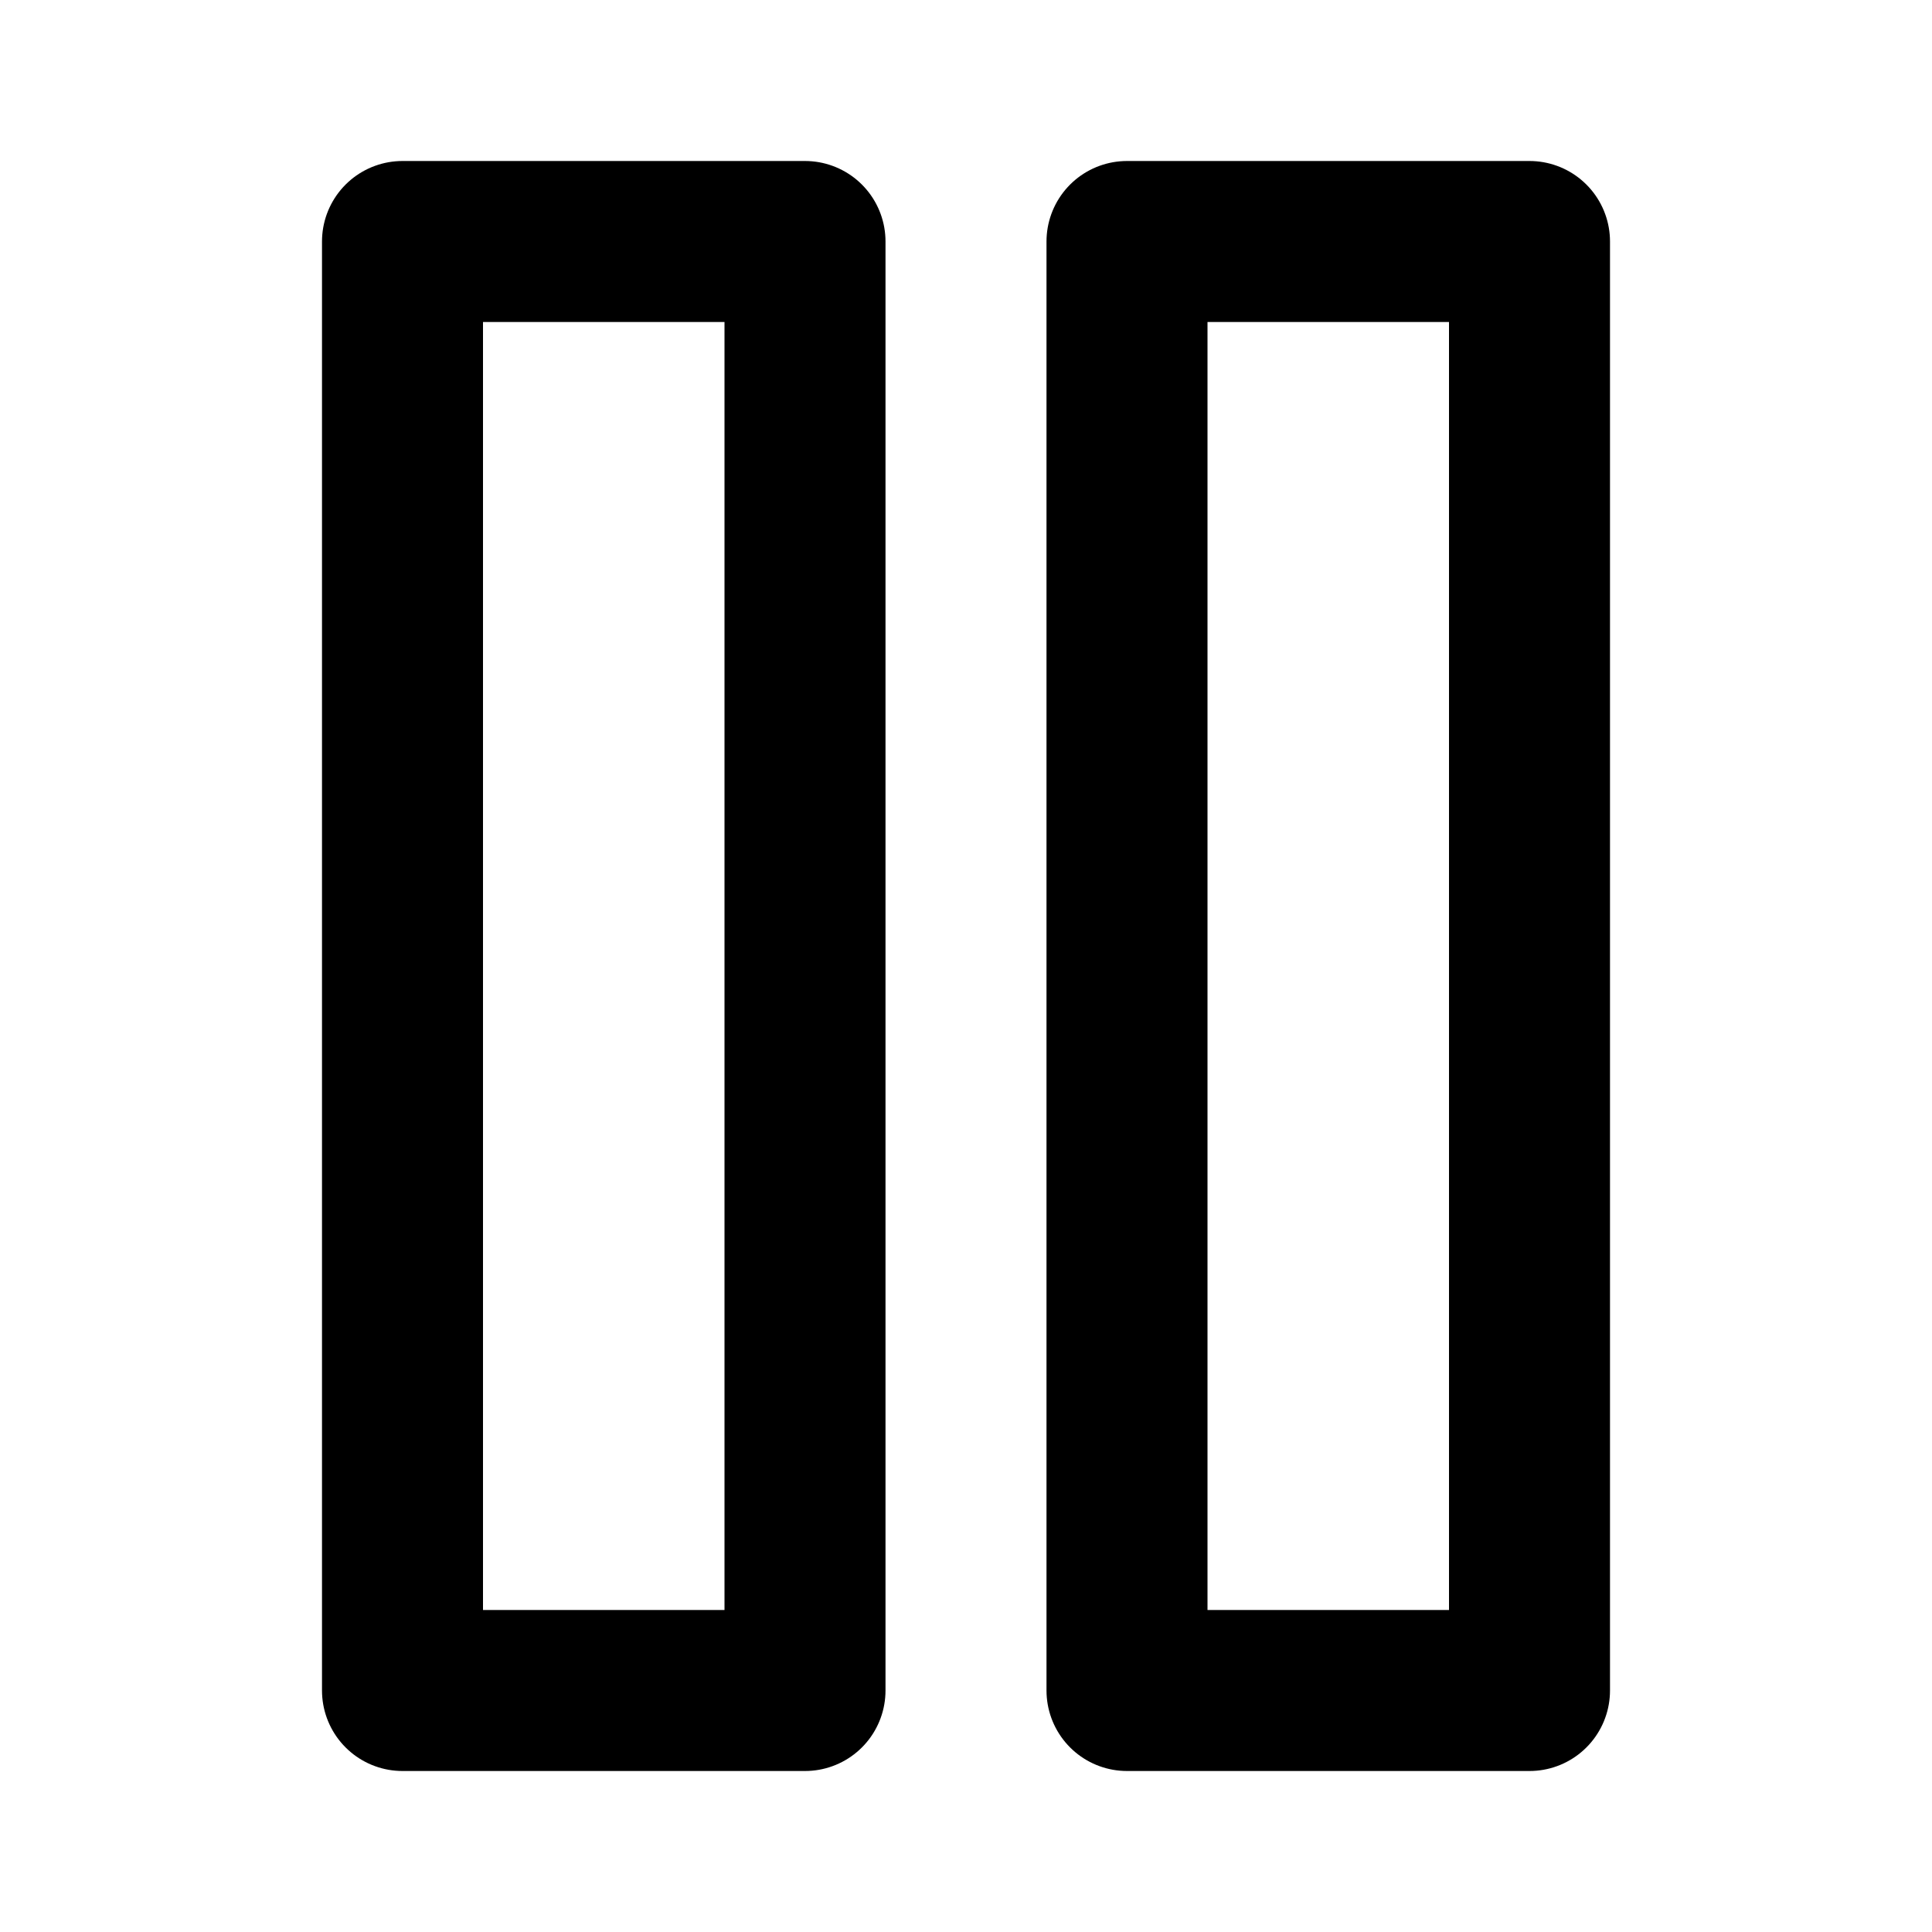
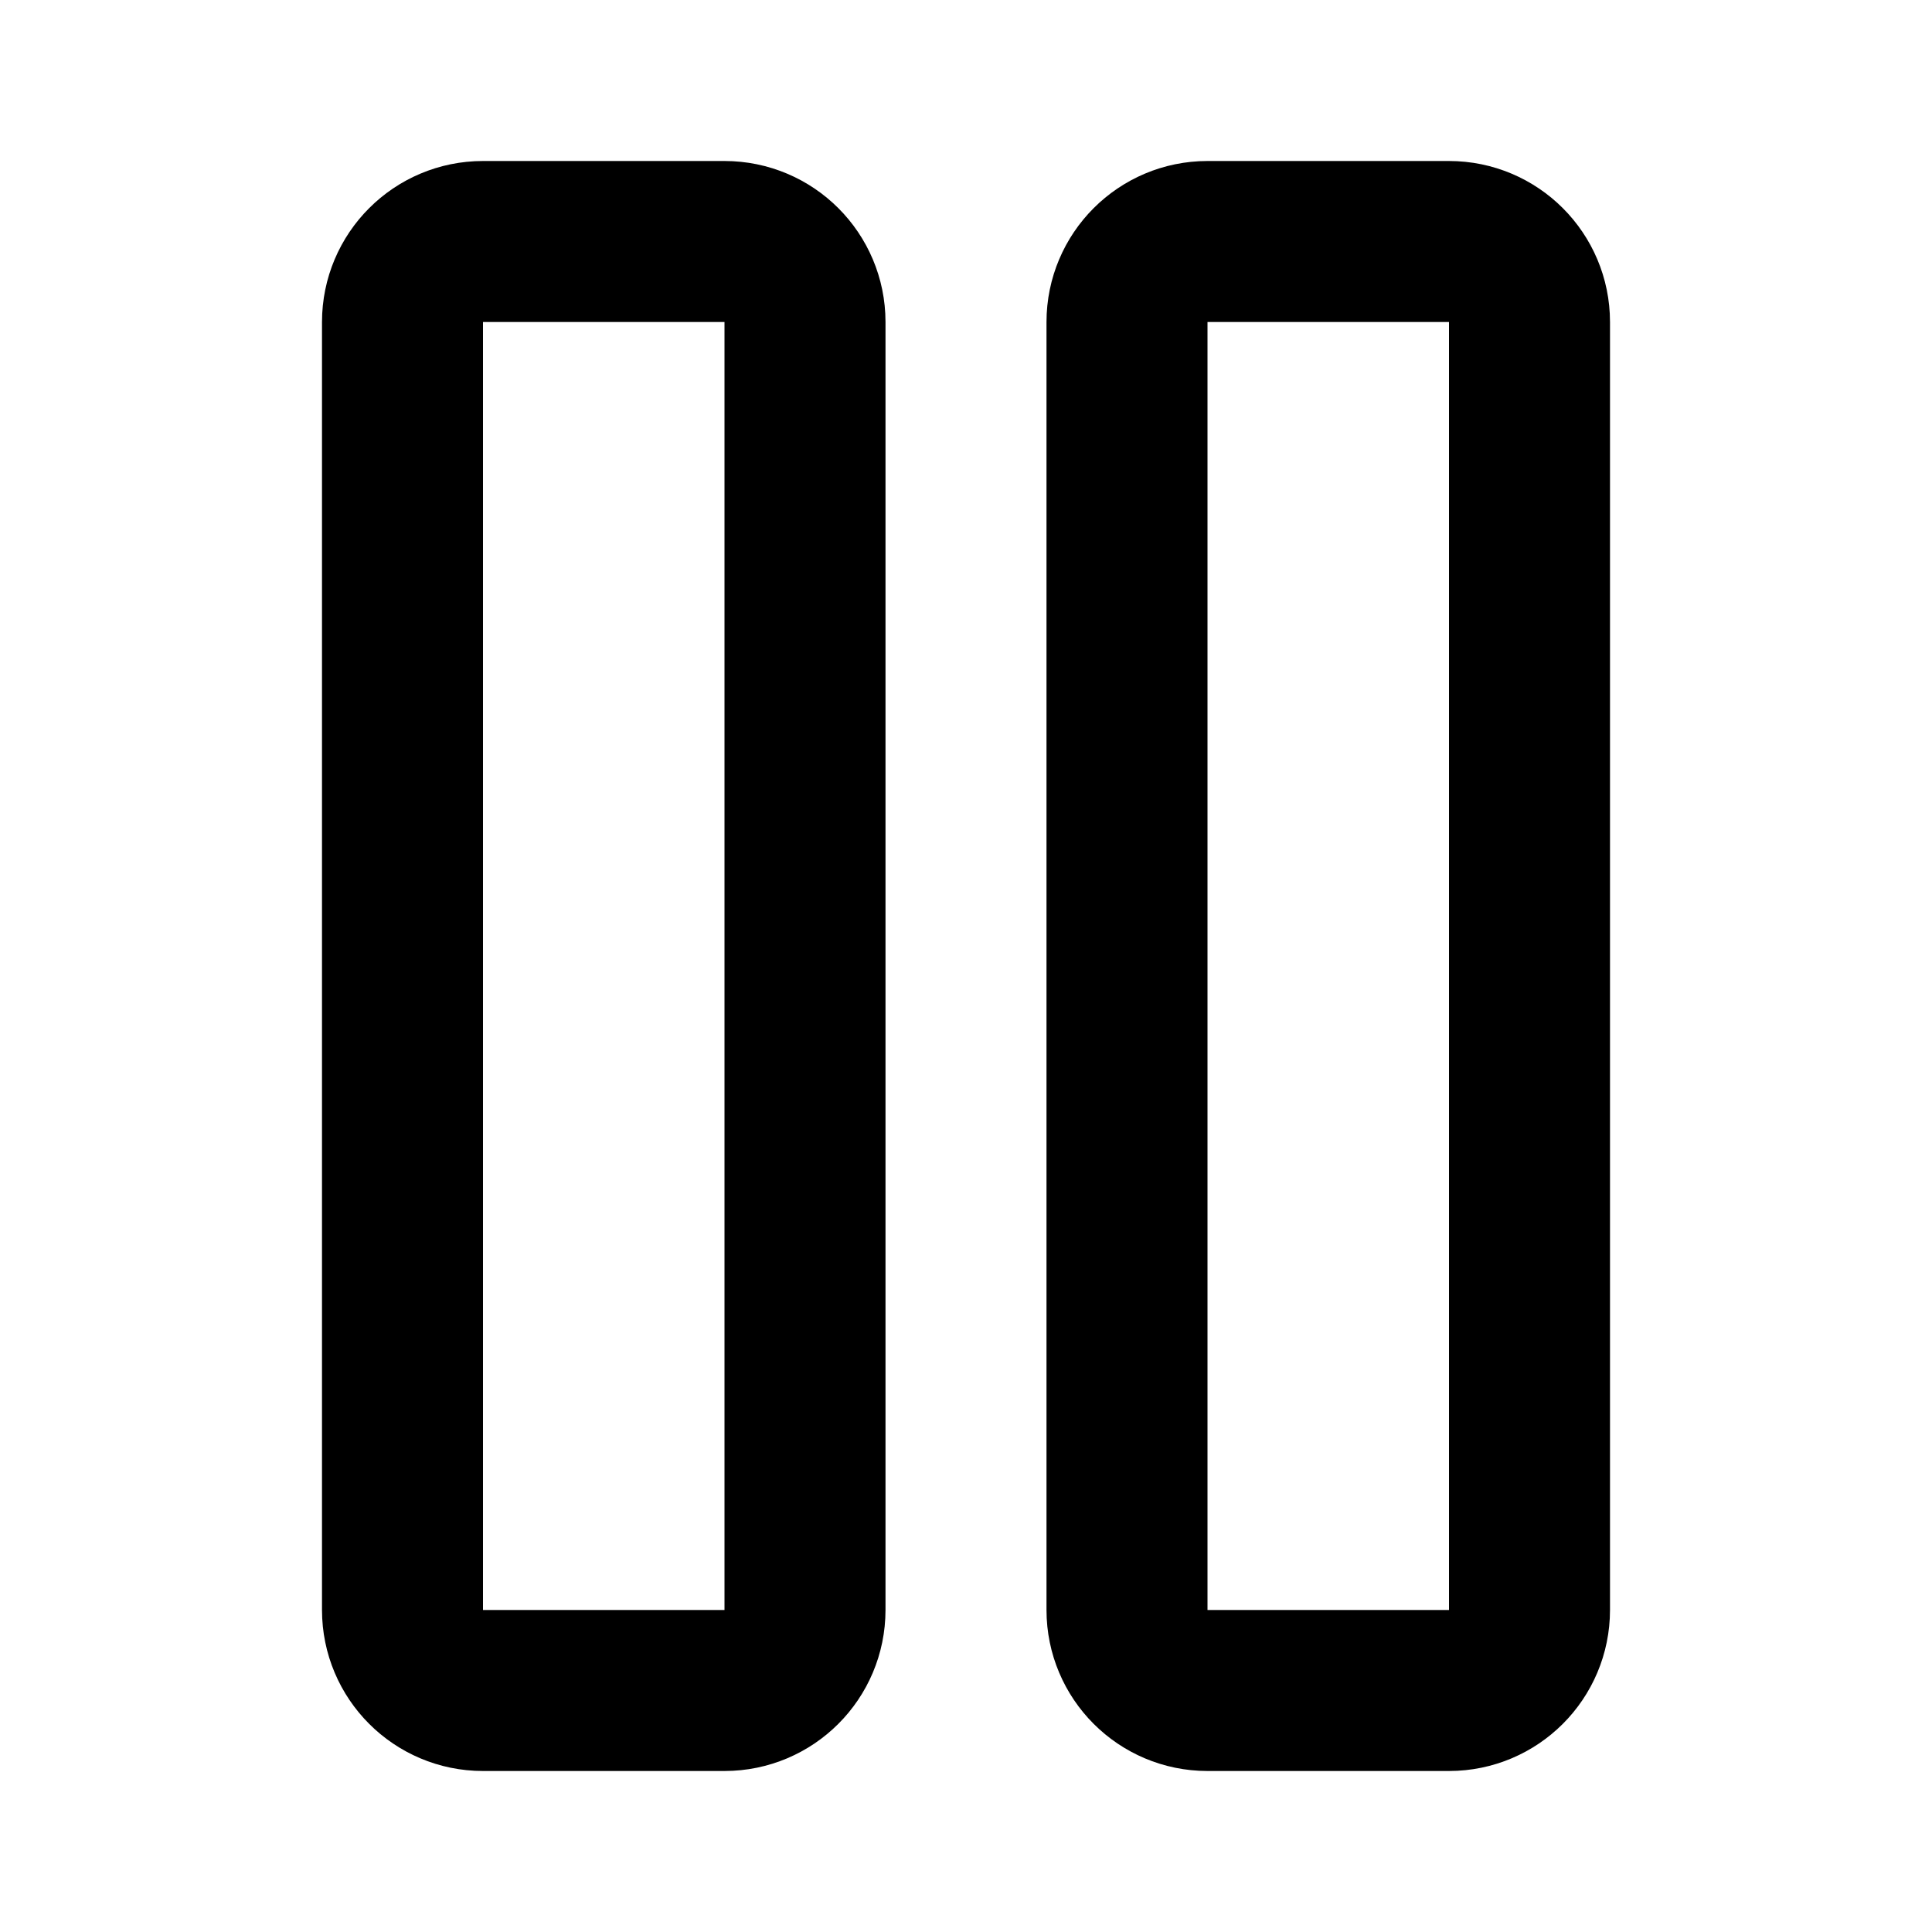
<svg xmlns="http://www.w3.org/2000/svg" width="24" height="24" viewBox="0 0 24 24" fill="none" stroke="#000000" stroke-width="2" stroke-linecap="round" stroke-linejoin="round">
-   <path d="M14 3h5v18h-5z" />
-   <path d="M5 3h5v18H5z" />
+   <rect x="14" y="3" width="5" height="18" rx="1" />
+   <rect x="5" y="3" width="5" height="18" rx="1" />
</svg>
